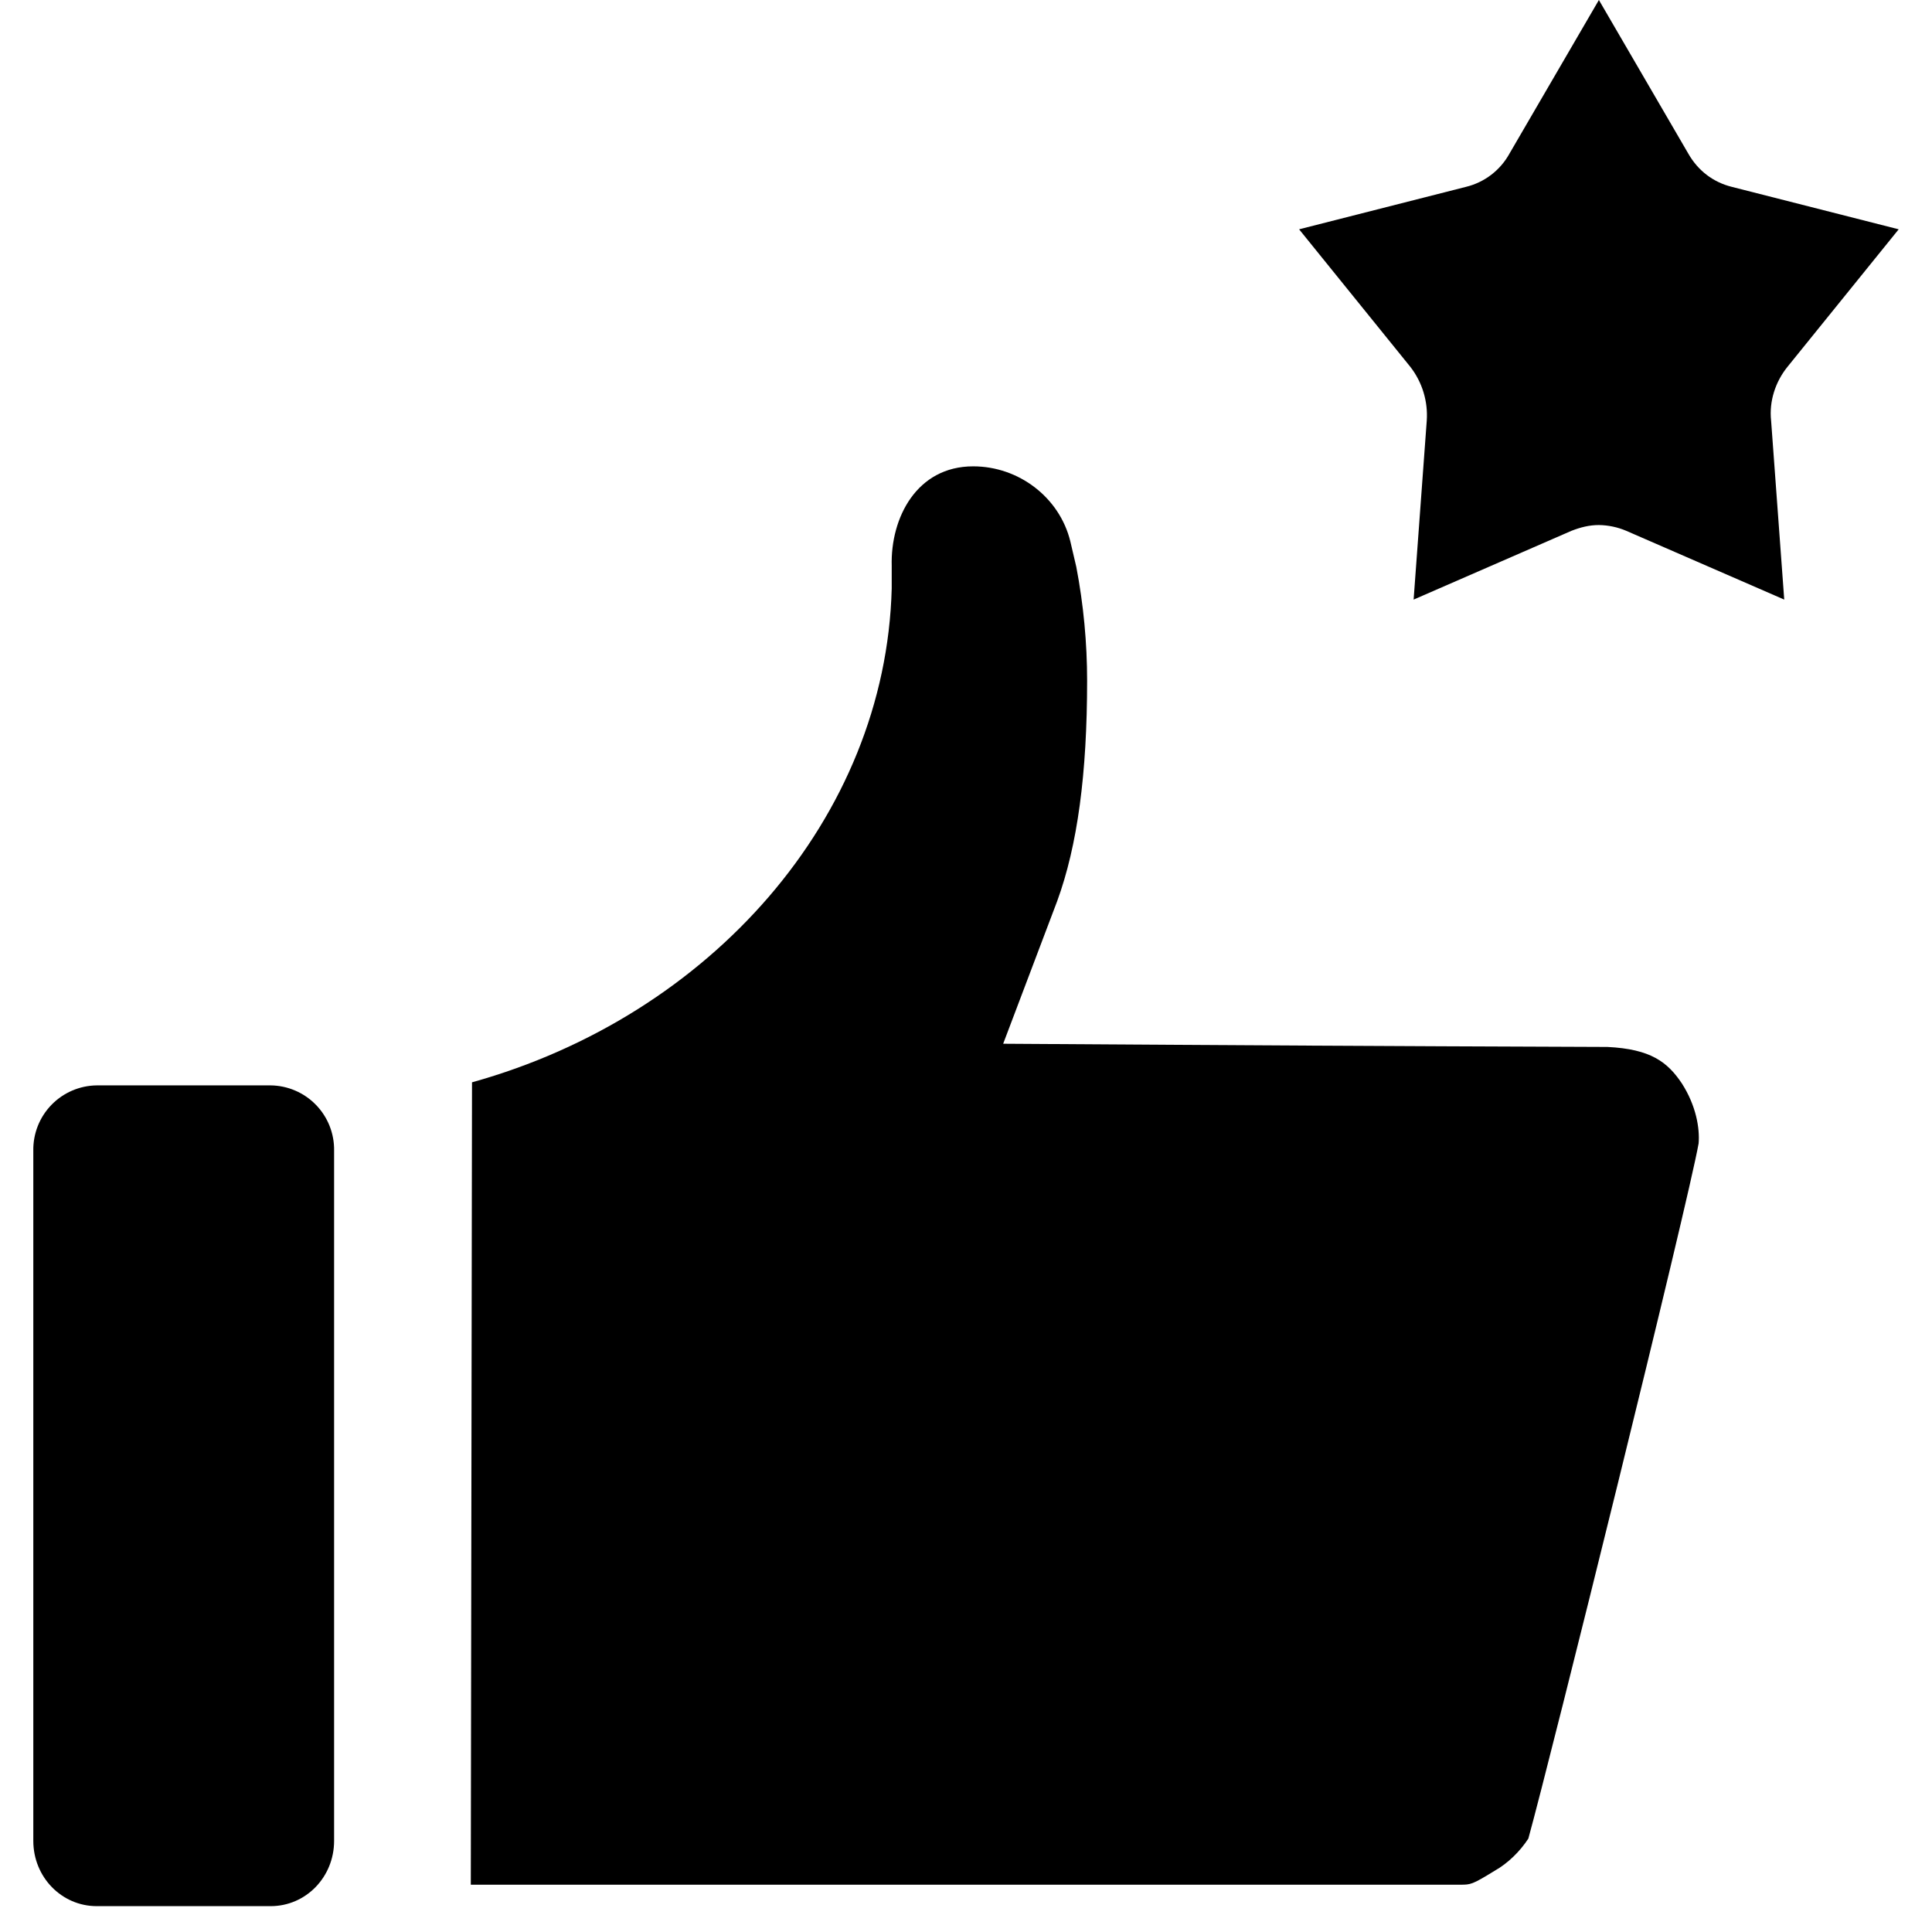
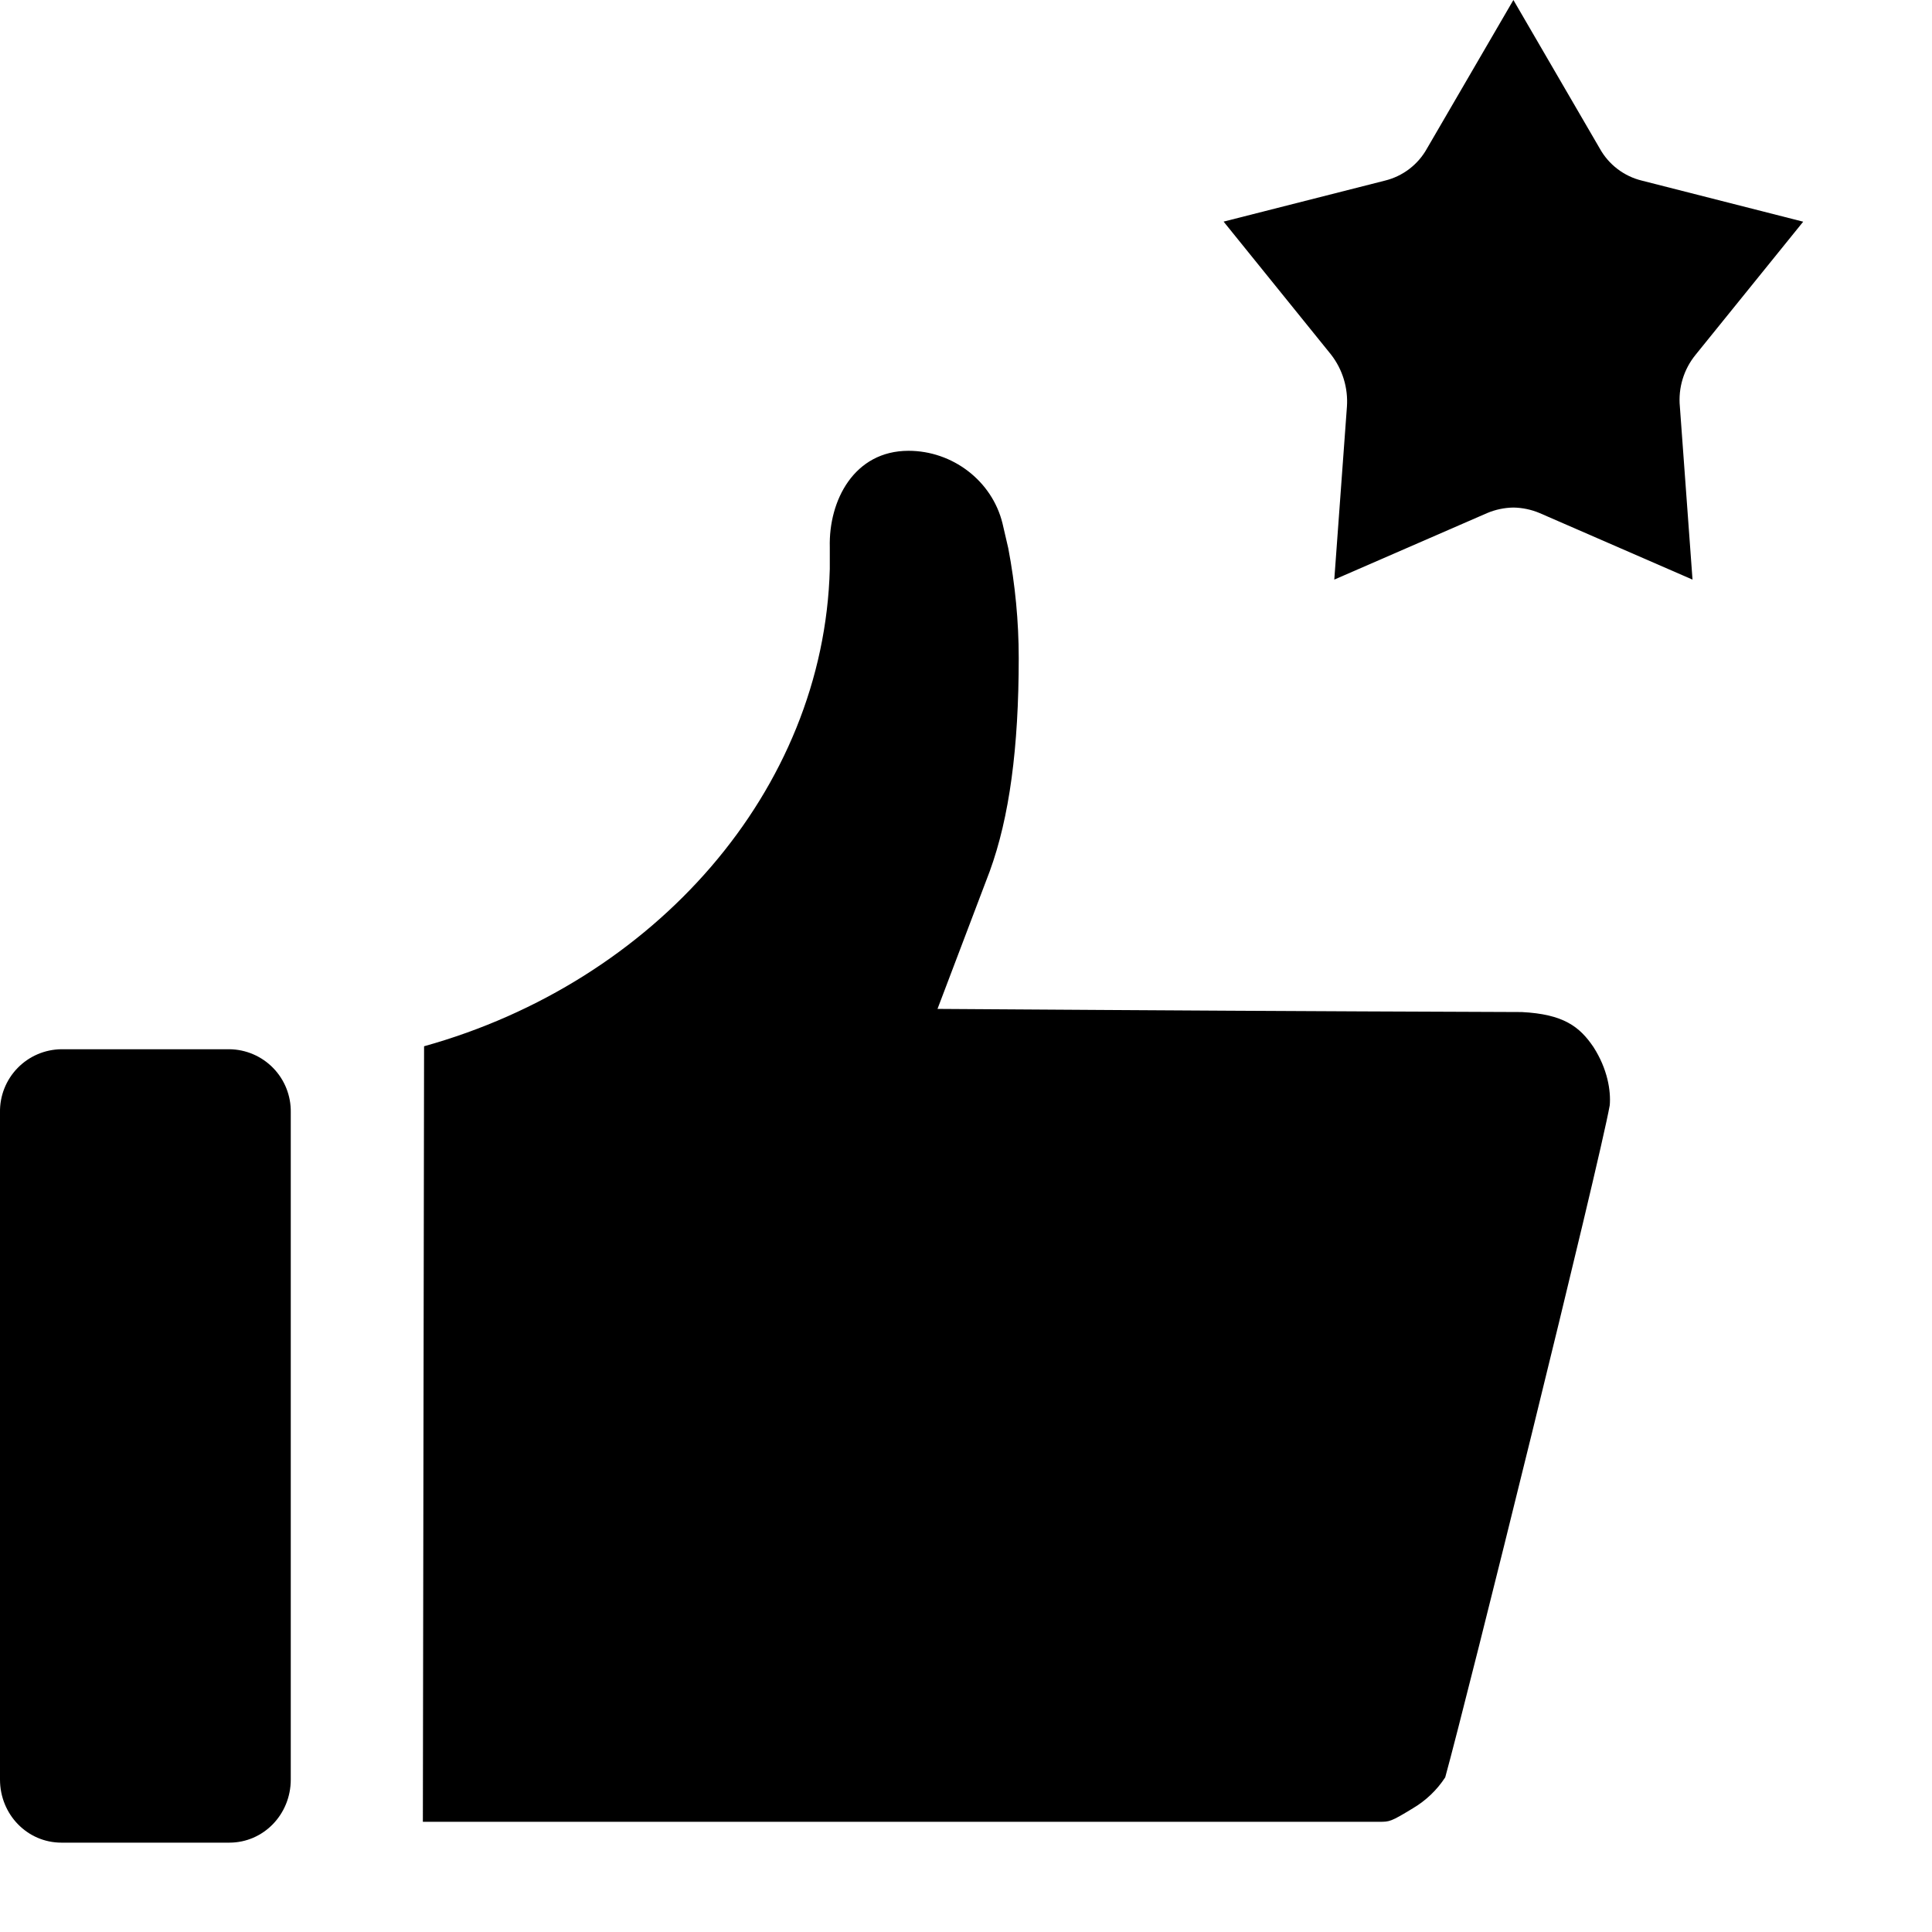
- <svg xmlns="http://www.w3.org/2000/svg" width="29" height="29">
-   <path d="M14.608 7c.684 0 1.296.466 1.458 1.126l.09.385c.108.563.162 1.142.162 1.705 0 1.399-.144 2.476-.45 3.312l-.81 2.139 2.538.016c2.447.016 6.173.032 6.533.032.648.032.9.225 1.116.547.216.337.27.675.252.9-.162.917-2.214 9.198-2.556 10.436-.126.193-.306.37-.504.482-.342.21-.36.21-.522.21H7.067l.018-12.044c3.581-.997 6.21-3.972 6.3-7.413v-.338C13.365 7.772 13.761 7 14.607 7zM4.062 16.292H1.453a.964.964 0 0 0-.953.98v10.36c0 .543.424.98.953.98h2.609c.53 0 .953-.437.953-.98v-10.36a.964.964 0 0 0-.953-.98zM5.762 30h-.225.226c-.113 0-.113 0 0 0zM24 0l1.342 2.306c.147.258.376.43.654.499l2.504.637-1.67 2.065c-.18.223-.277.516-.245.808L26.782 9l-2.373-1.033A1.091 1.091 0 0 0 24 7.881c-.147 0-.278.035-.41.086L21.219 9l.197-2.685a1.184 1.184 0 0 0-.246-.808L19.5 3.442l2.504-.637a1.02 1.02 0 0 0 .654-.5L24 0z" />
+ <svg xmlns="http://www.w3.org/2000/svg" width="24" height="24">
+   <g>
+     <path d="M11.286 5.6c.547 0 1.037.373 1.167.9l.072.31c.086.45.13.913.13 1.363 0 1.119-.116 1.98-.36 2.65l-.649 1.71 2.03.013c1.959.013 4.94.026 5.227.026.518.026.72.18.893.437.173.27.216.54.201.72-.13.734-1.77 7.359-2.044 8.35a1.22 1.22 0 01-.403.385c-.274.167-.288.167-.418.167H5.253l.015-9.634c2.865-.798 4.967-3.178 5.04-5.93v-.27c-.015-.58.302-1.197.978-1.197zM2.85 13.034H.763a.771.771 0 00-.763.784v8.288c0 .434.339.784.763.784h2.086c.424 0 .763-.35.763-.784v-8.288a.771.771 0 00-.763-.784zm1.361 10.97h-.18.18c-.09 0-.09 0 0 0zM18.8 0l1.073 1.845a.82.82 0 00.524.399l2.003.51-1.335 1.651a.886.886 0 00-.197.647l.157 2.148-1.898-.826a.873.873 0 00-.327-.069.873.873 0 00-.327.069l-1.898.826.157-2.148a.948.948 0 00-.197-.647L15.2 2.753l2.003-.509a.82.82 0 00.524-.4L18.8 0z" />
+   </g>
</svg>
